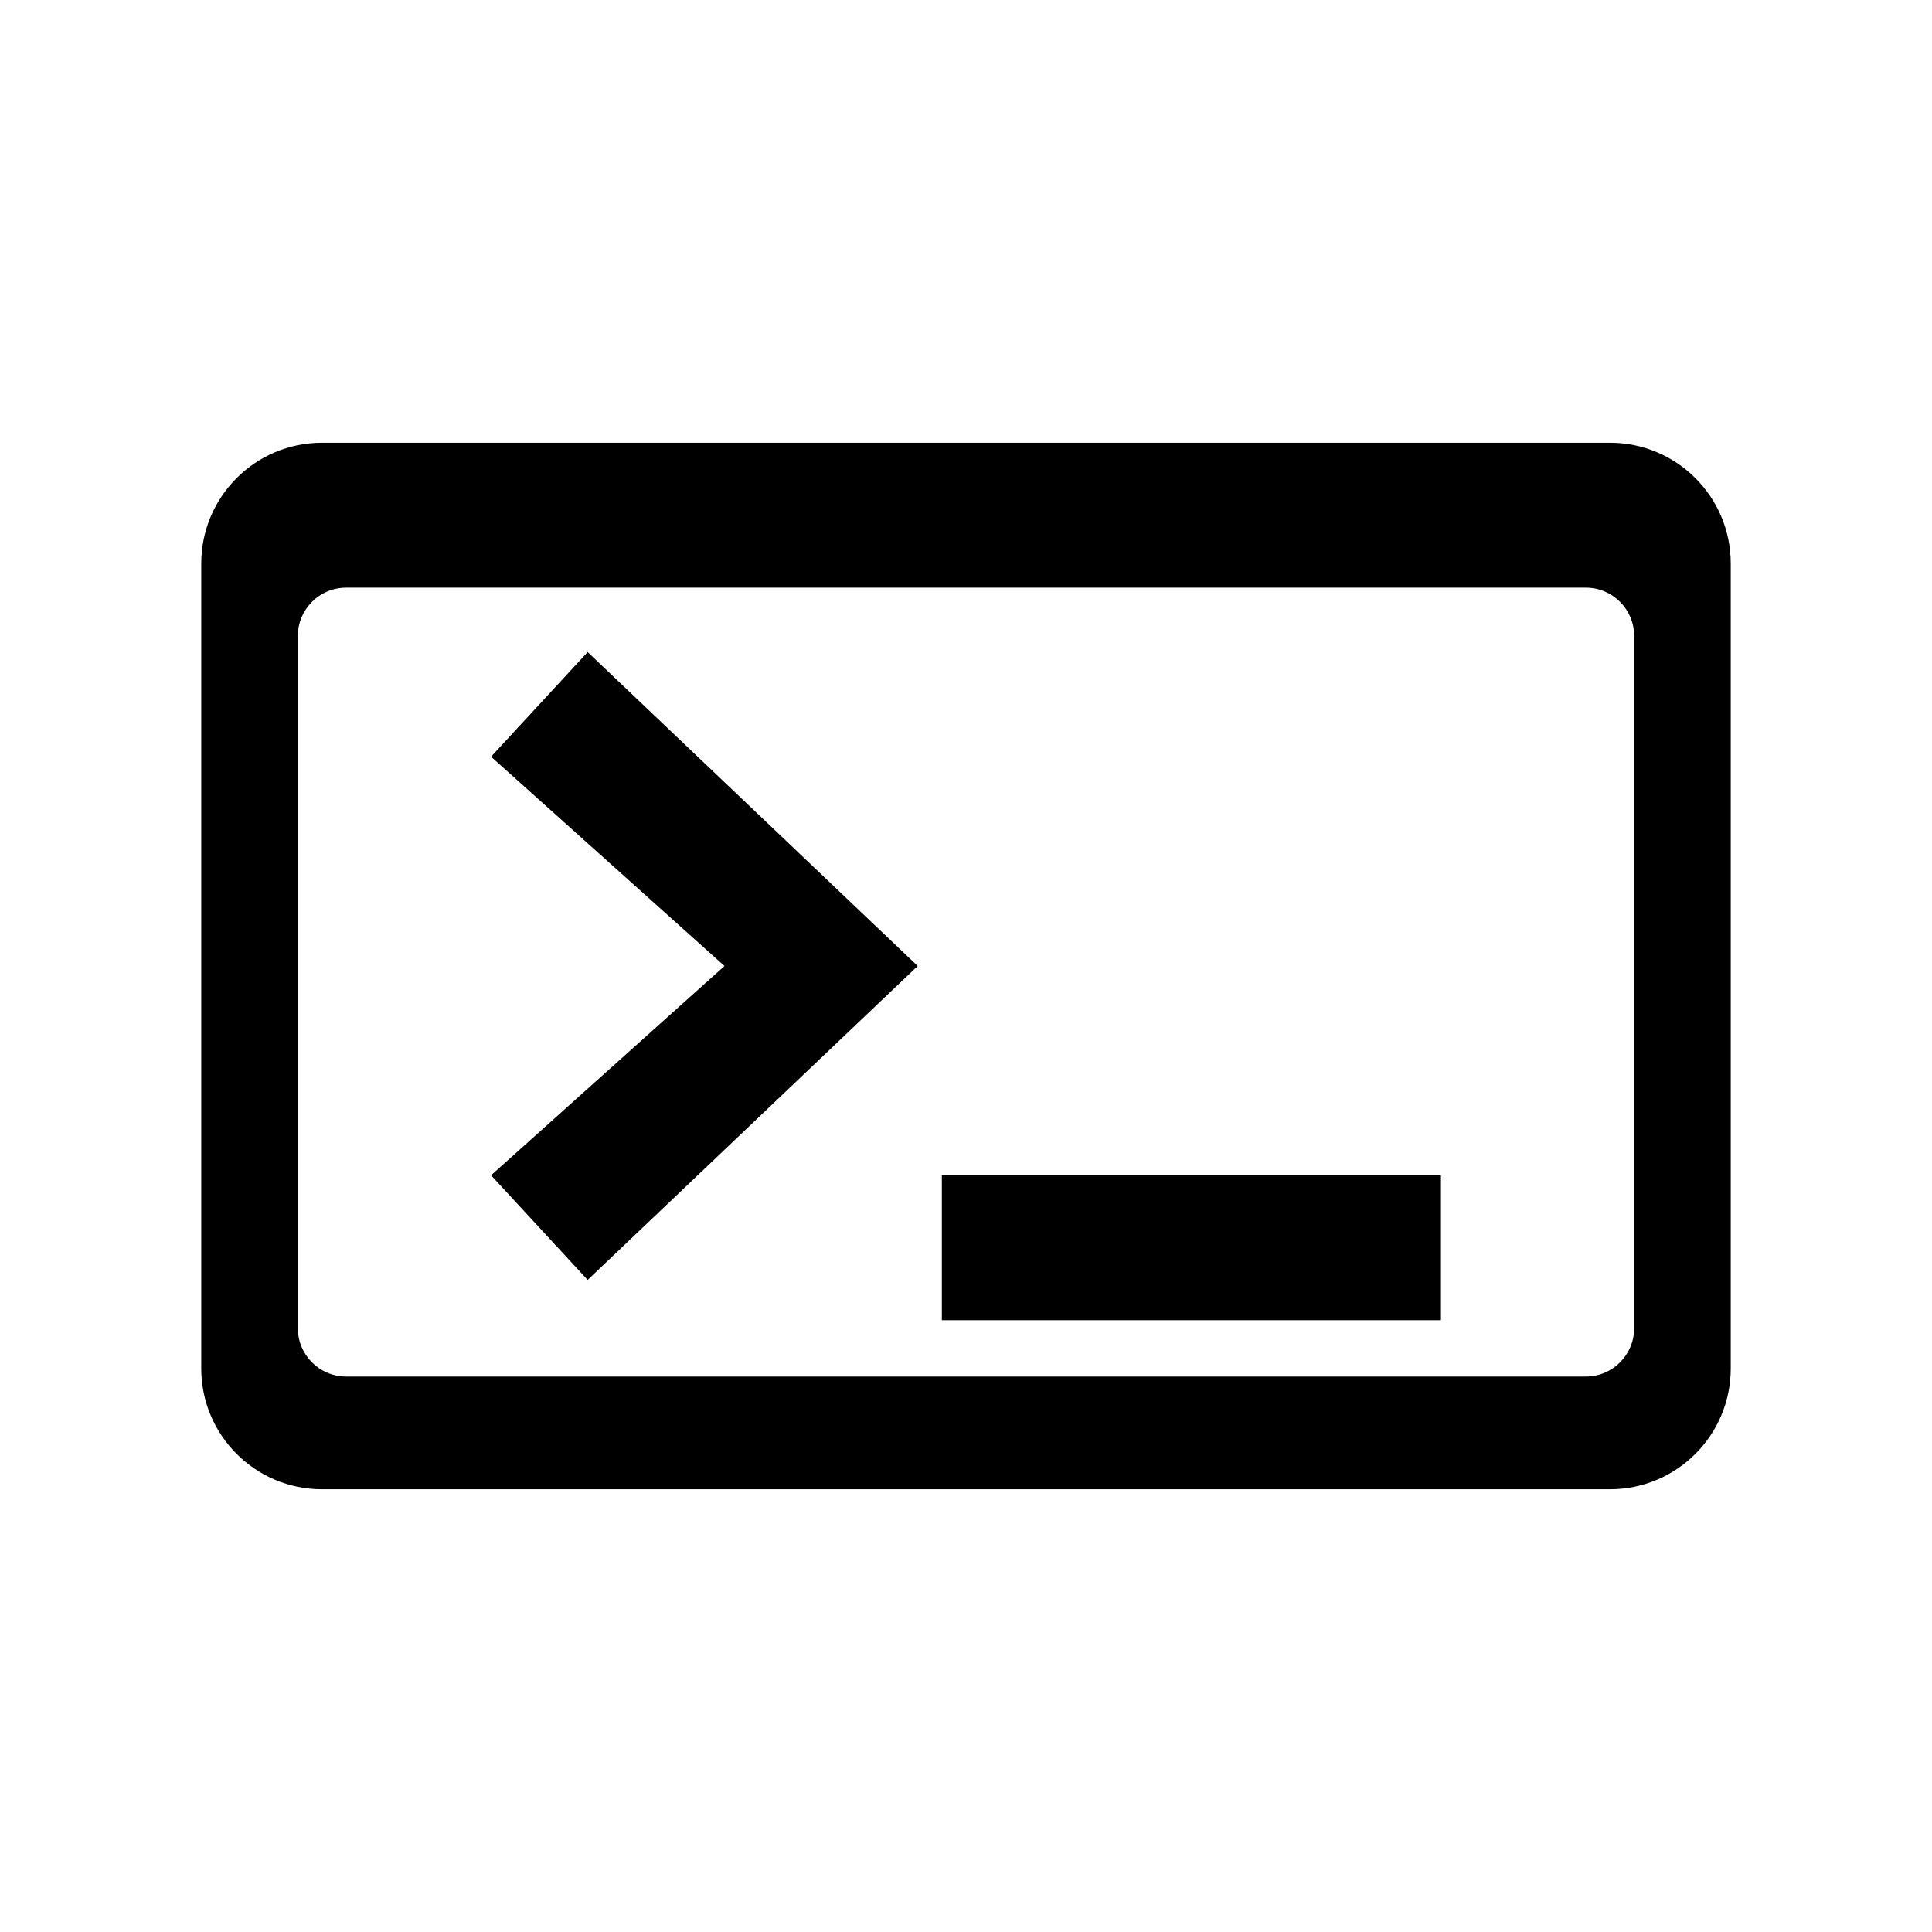
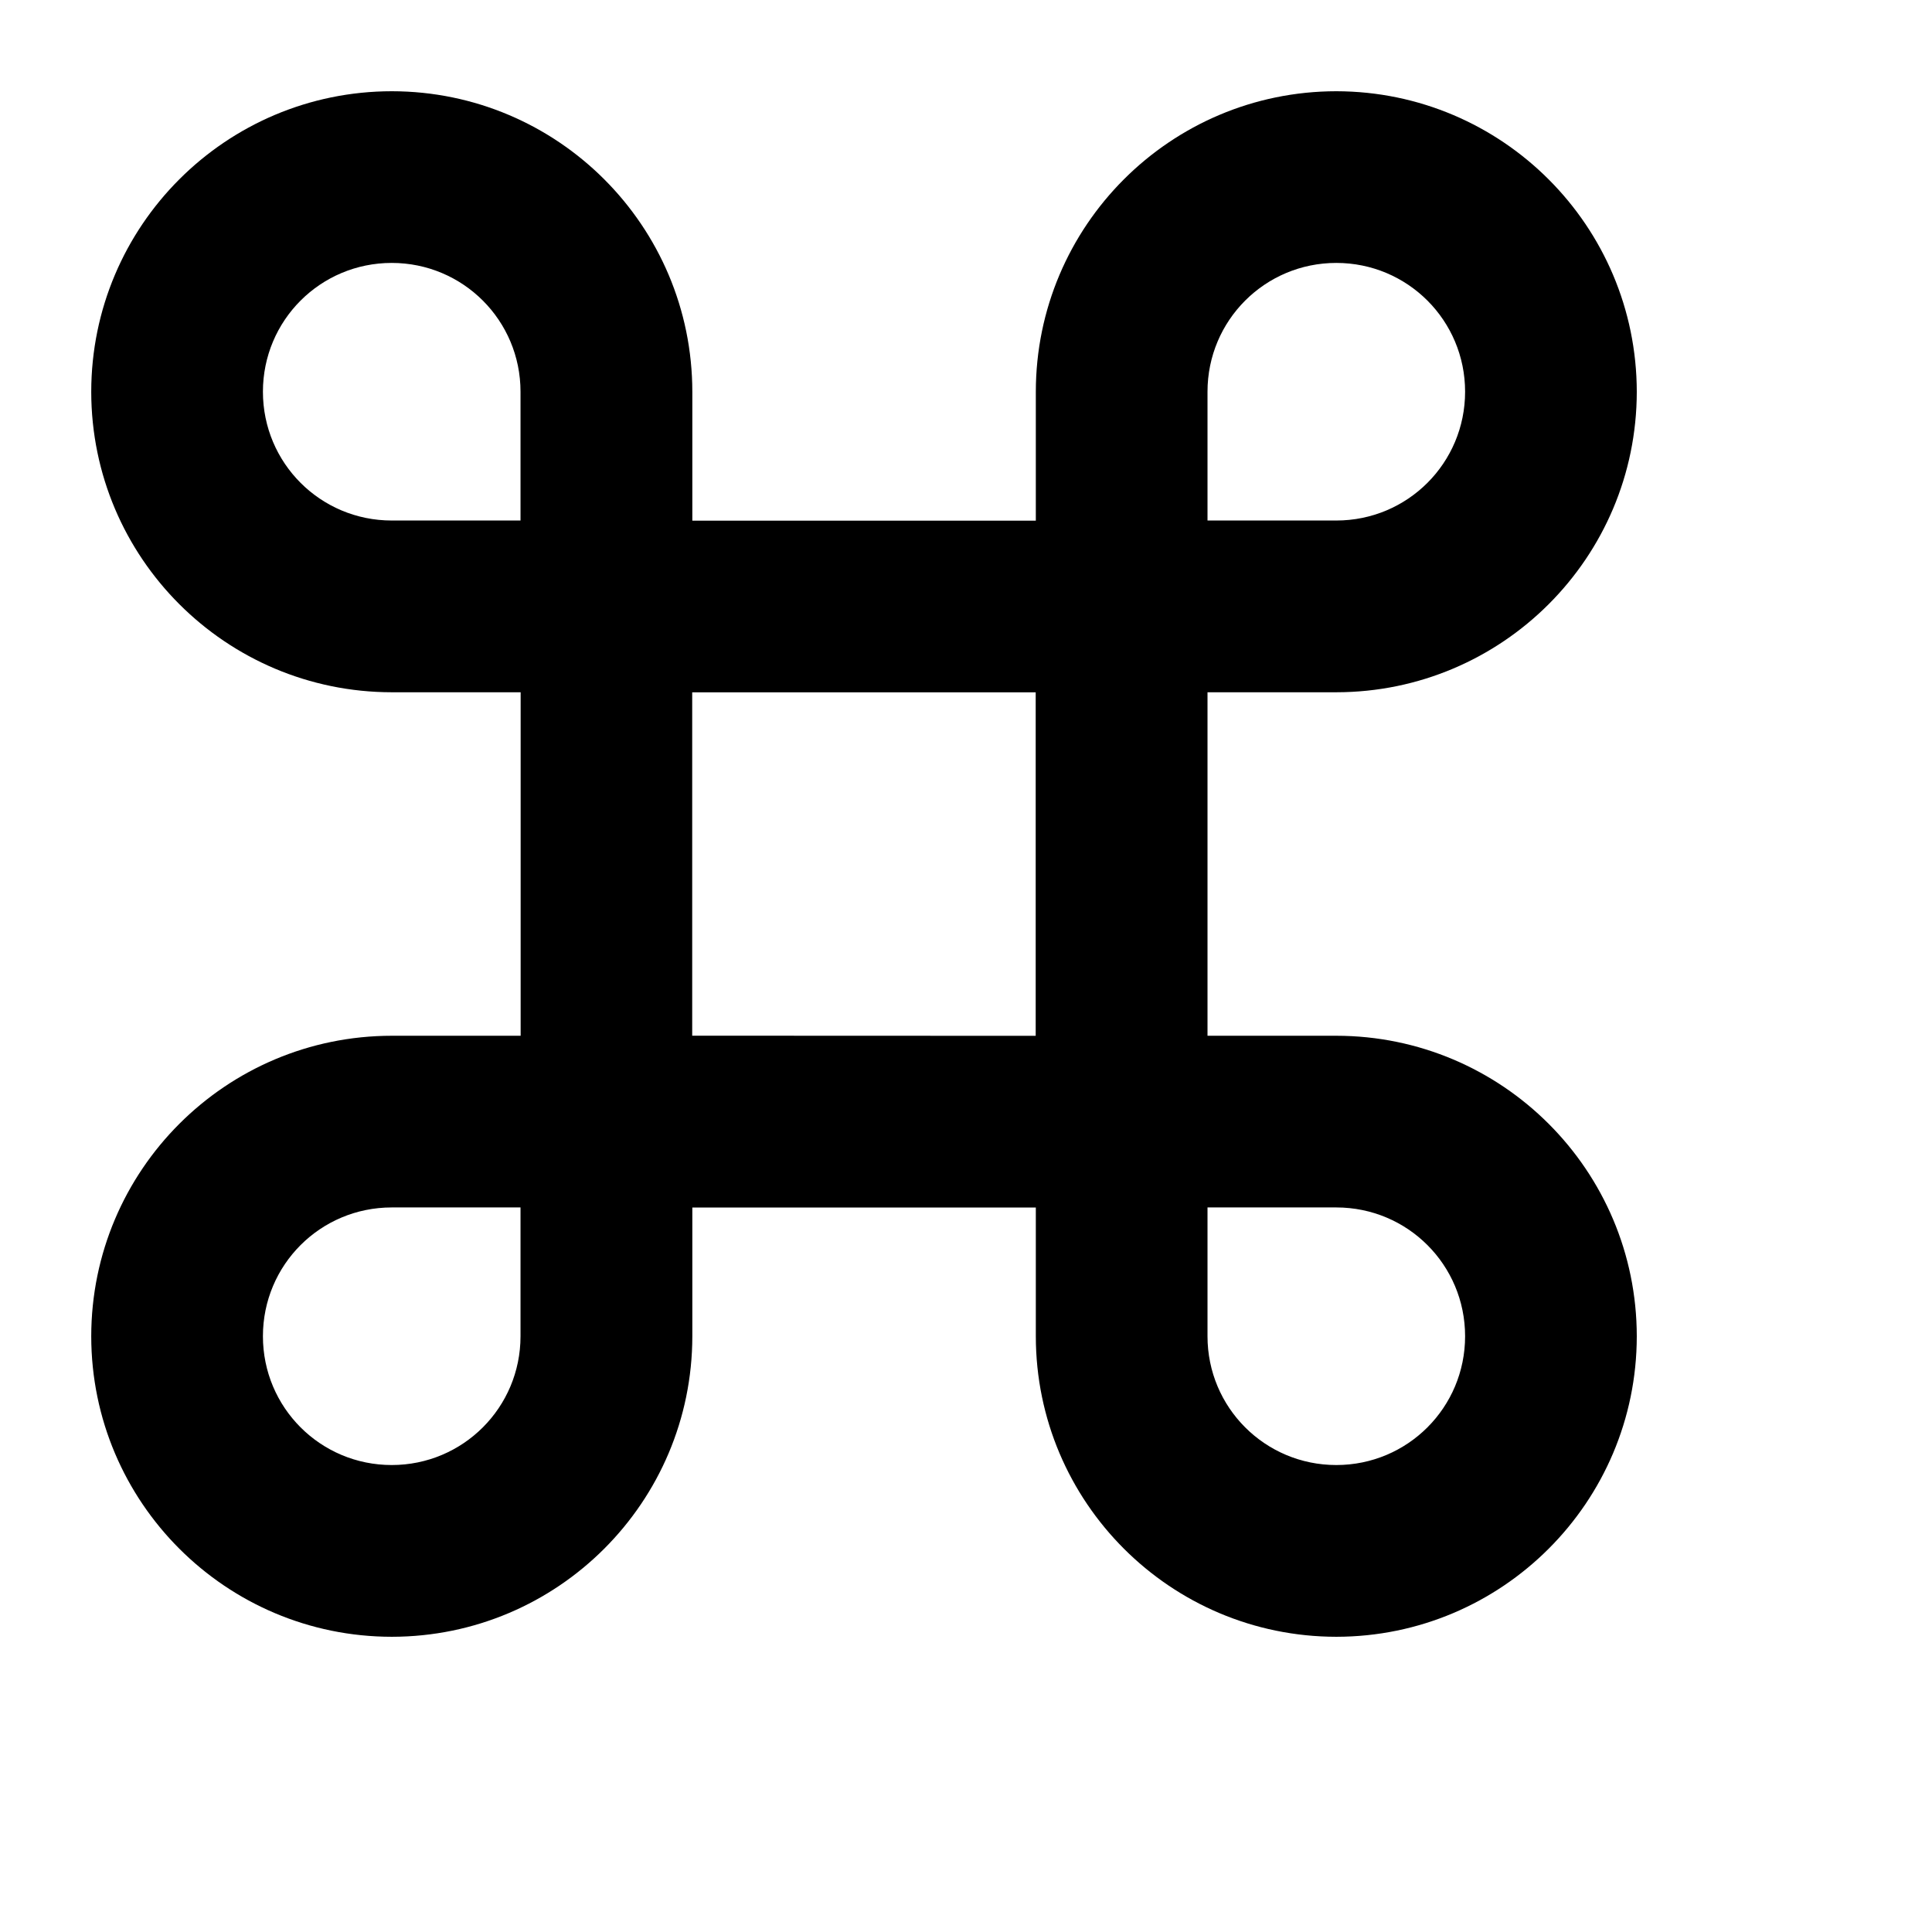
- <svg xmlns="http://www.w3.org/2000/svg" width="100" height="100" viewBox="0 0 24 24" fill="none">
-   <path d="M4 5.5h16a1.5 1.5 0 0 1 1.5 1.5v10a1.5 1.5 0 0 1-1.5 1.5H4A1.5 1.5 0 0 1 2.5 17V7A1.5 1.5 0 0 1 4 5.5Zm.3 1.8a.6.6 0 0 0-.6.6v8.6a.6.6 0 0 0 .6.6h15.4a.6.6 0 0 0 .6-.6V7.9a.6.6 0 0 0-.6-.6H4.3Z" fill="currentColor" />
-   <path d="M6.1 9.4 9 12l-2.9 2.6 1.2 1.3 4.1-3.9-4.1-3.9-1.2 1.3Z" fill="currentColor" />
-   <path d="M11.7 14.6h6.2v1.8h-6.2v-1.8Z" fill="currentColor" />
+ <svg xmlns="http://www.w3.org/2000/svg" width="100" height="100" viewBox="0 0 26.833 26.833" fill="none">
+   <g transform="translate(12 12) scale(0.8944) translate(-12 -12)">
+     <path d="M19.334 0a4.67 4.67 0 0 0-4.666 4.668v2H9.334v-2A4.67 4.67 0 0 0 4.668 0 4.67 4.67 0 0 0 0 4.668a4.67 4.67 0 0 0 4.668 4.665h2v5.334h-2A4.67 4.67 0 0 0 0 19.334 4.67 4.67 0 0 0 4.668 24a4.67 4.67 0 0 0 4.666-4.666v-2h5.334v2A4.67 4.67 0 0 0 19.334 24 4.67 4.67 0 0 0 24 19.334a4.67 4.67 0 0 0-4.666-4.667h-2V9.333h2A4.67 4.67 0 0 0 24 4.668 4.673 4.673 0 0 0 19.334 0m-2 6.666v-2c0-1.107.893-2 2-2s2 .893 2 2-.893 2-2 2zm-12.668 0c-1.107 0-2-.893-2-2s.893-2 2-2 2 .893 2 2v2zm4.666 8V9.334h5.334v5.334zm10.002 6.667c-1.107 0-2-.893-2-2v-2h2c1.107 0 2 .892 2 2 0 1.107-.893 2-2 2m-14.668 0c-1.107 0-2-.893-2-2 0-1.108.893-2 2-2h2v2c0 1.107-.893 2-2 2" fill="currentColor" />
+   </g>
</svg>
